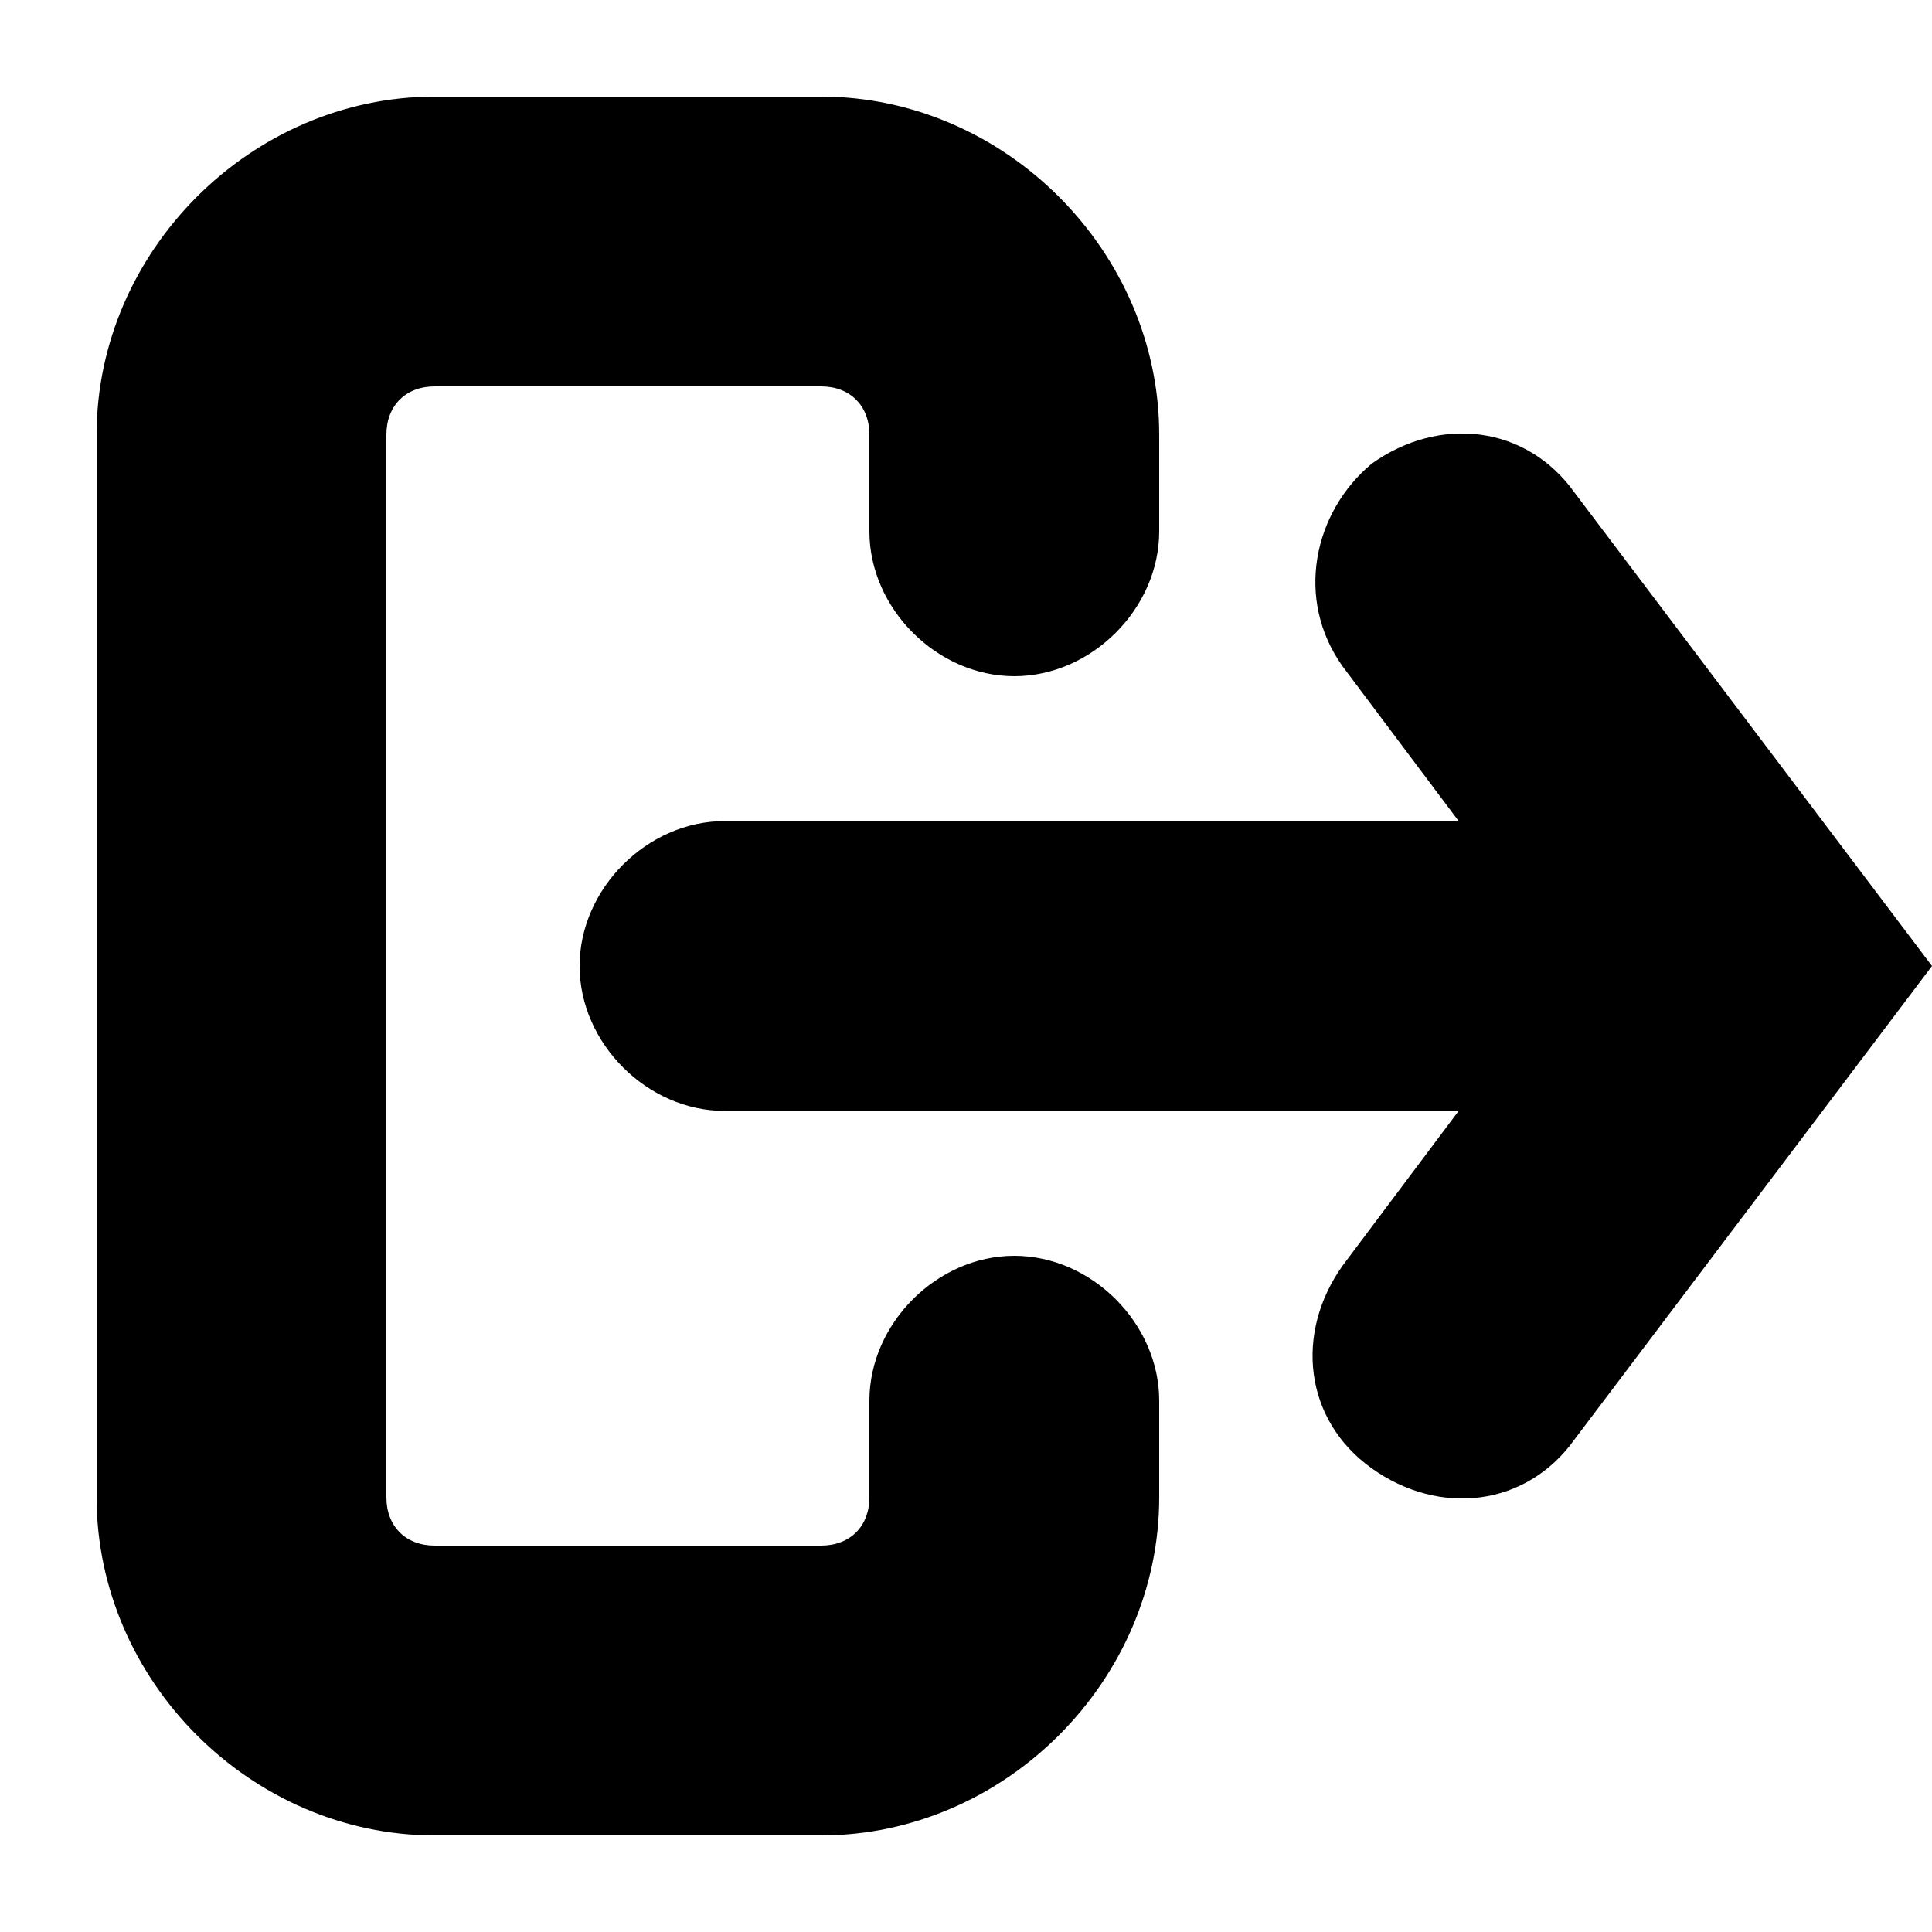
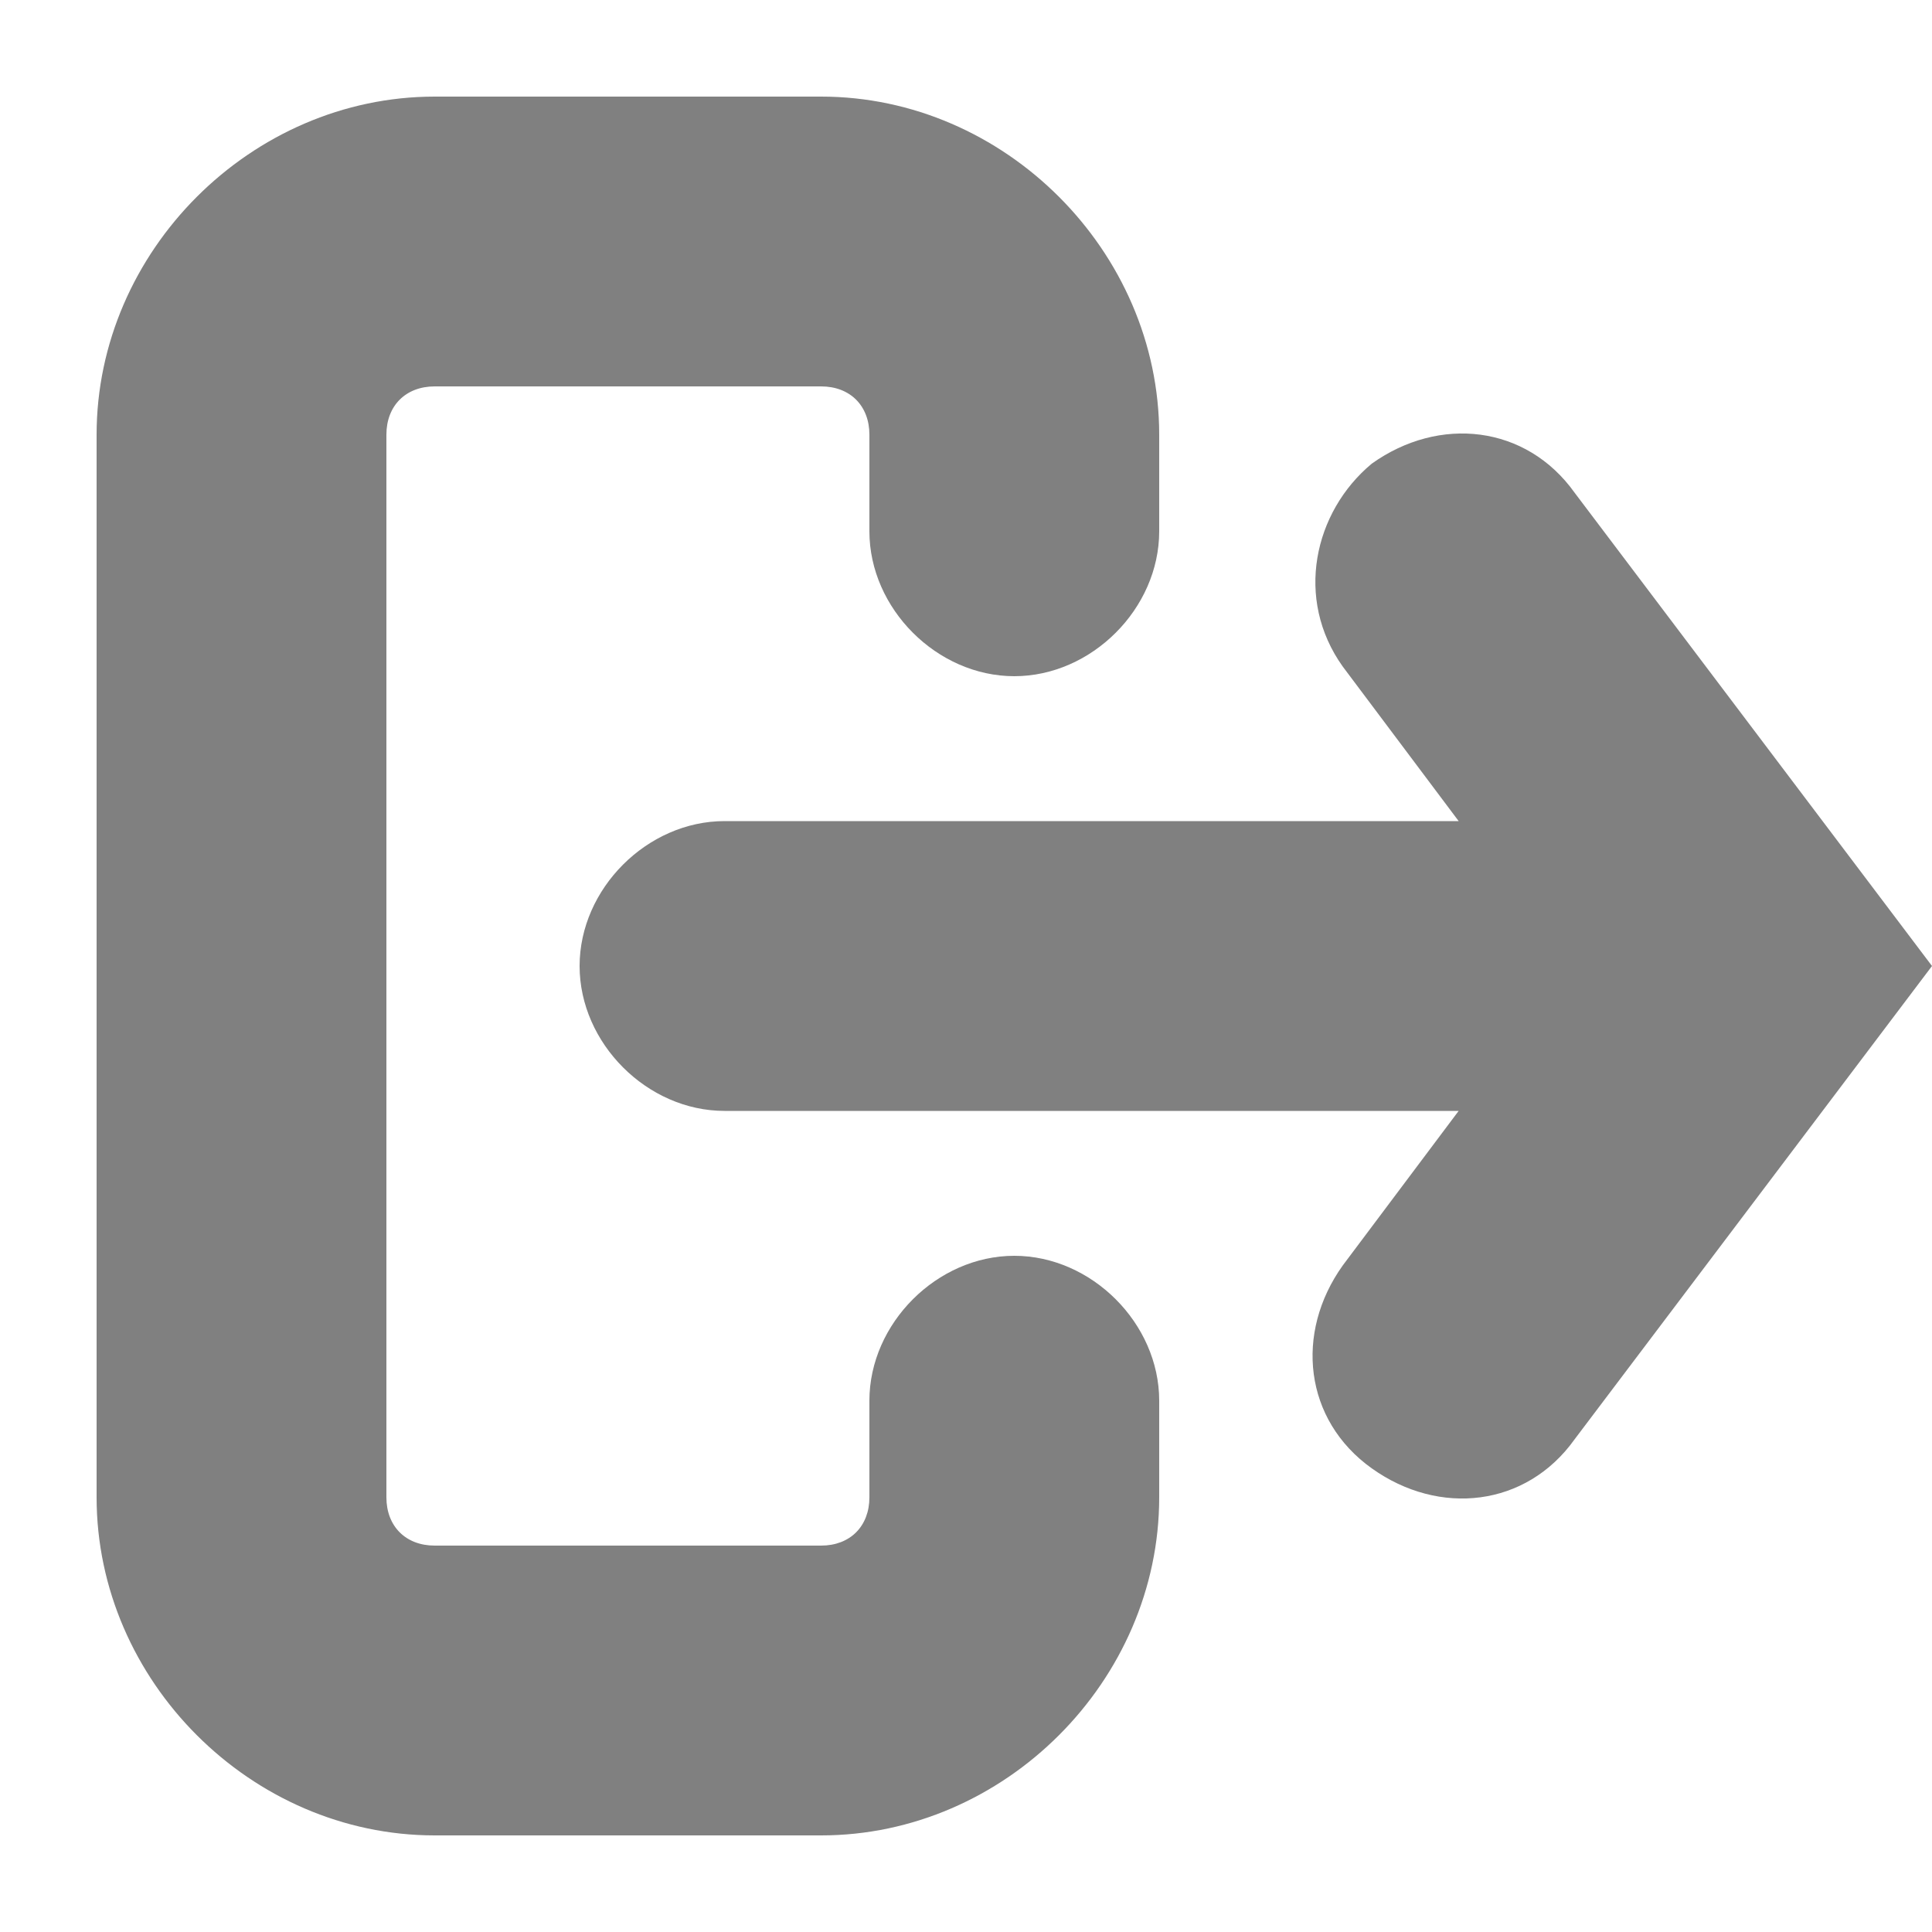
<svg xmlns="http://www.w3.org/2000/svg" id="Layer_1" x="0" y="0" version="1.1" viewBox="0 0 20 20" style="enable-background:new 0 0 20 20" xml:space="preserve">
  <style type="text/css">.st0{fill-rule:evenodd;clip-rule:evenodd}</style>
-   <path d="M14.2,4.8c0.7-0.5,1.6-0.4,2.1,0.3L20,10l-3.7,4.9c-0.5,0.7-1.4,0.8-2.1,0.3c-0.7-0.5-0.8-1.4-0.3-2.1l1.2-1.6 l-7.6,0C6.7,11.5,6,10.8,6,10c0-0.8,0.7-1.5,1.5-1.5l7.6,0l-1.2-1.6C13.4,6.2,13.6,5.3,14.2,4.8z" class="st0" />
-   <path d="M1,4.5C1,2.6,2.6,1,4.5,1h4C10.4,1,12,2.6,12,4.5v1C12,6.3,11.3,7,10.5,7C9.7,7,9,6.3,9,5.5v-1 C9,4.2,8.8,4,8.5,4h-4C4.2,4,4,4.2,4,4.5v11C4,15.8,4.2,16,4.5,16h4C8.8,16,9,15.8,9,15.5v-1c0-0.8,0.7-1.5,1.5-1.5 c0.8,0,1.5,0.7,1.5,1.5v1c0,1.9-1.6,3.5-3.5,3.5h-4C2.6,19,1,17.4,1,15.5V4.5z" class="st0" />
+   <path d="M14.2,4.8c0.7-0.5,1.6-0.4,2.1,0.3L20,10l-3.7,4.9c-0.5,0.7-1.4,0.8-2.1,0.3c-0.7-0.5-0.8-1.4-0.3-2.1l1.2-1.6 l-7.6,0C6.7,11.5,6,10.8,6,10c0-0.8,0.7-1.5,1.5-1.5l7.6,0l-1.2-1.6C13.4,6.2,13.6,5.3,14.2,4.8z" class="st0" fill="#808080" />
+   <path d="M1,4.5C1,2.6,2.6,1,4.5,1h4C10.4,1,12,2.6,12,4.5v1C12,6.3,11.3,7,10.5,7C9.7,7,9,6.3,9,5.5v-1 C9,4.2,8.8,4,8.5,4h-4C4.2,4,4,4.2,4,4.5v11C4,15.8,4.2,16,4.5,16h4C8.8,16,9,15.8,9,15.5v-1c0-0.8,0.7-1.5,1.5-1.5 c0.8,0,1.5,0.7,1.5,1.5v1c0,1.9-1.6,3.5-3.5,3.5h-4C2.6,19,1,17.4,1,15.5V4.5z" class="st0" fill="#808080" />
</svg>
